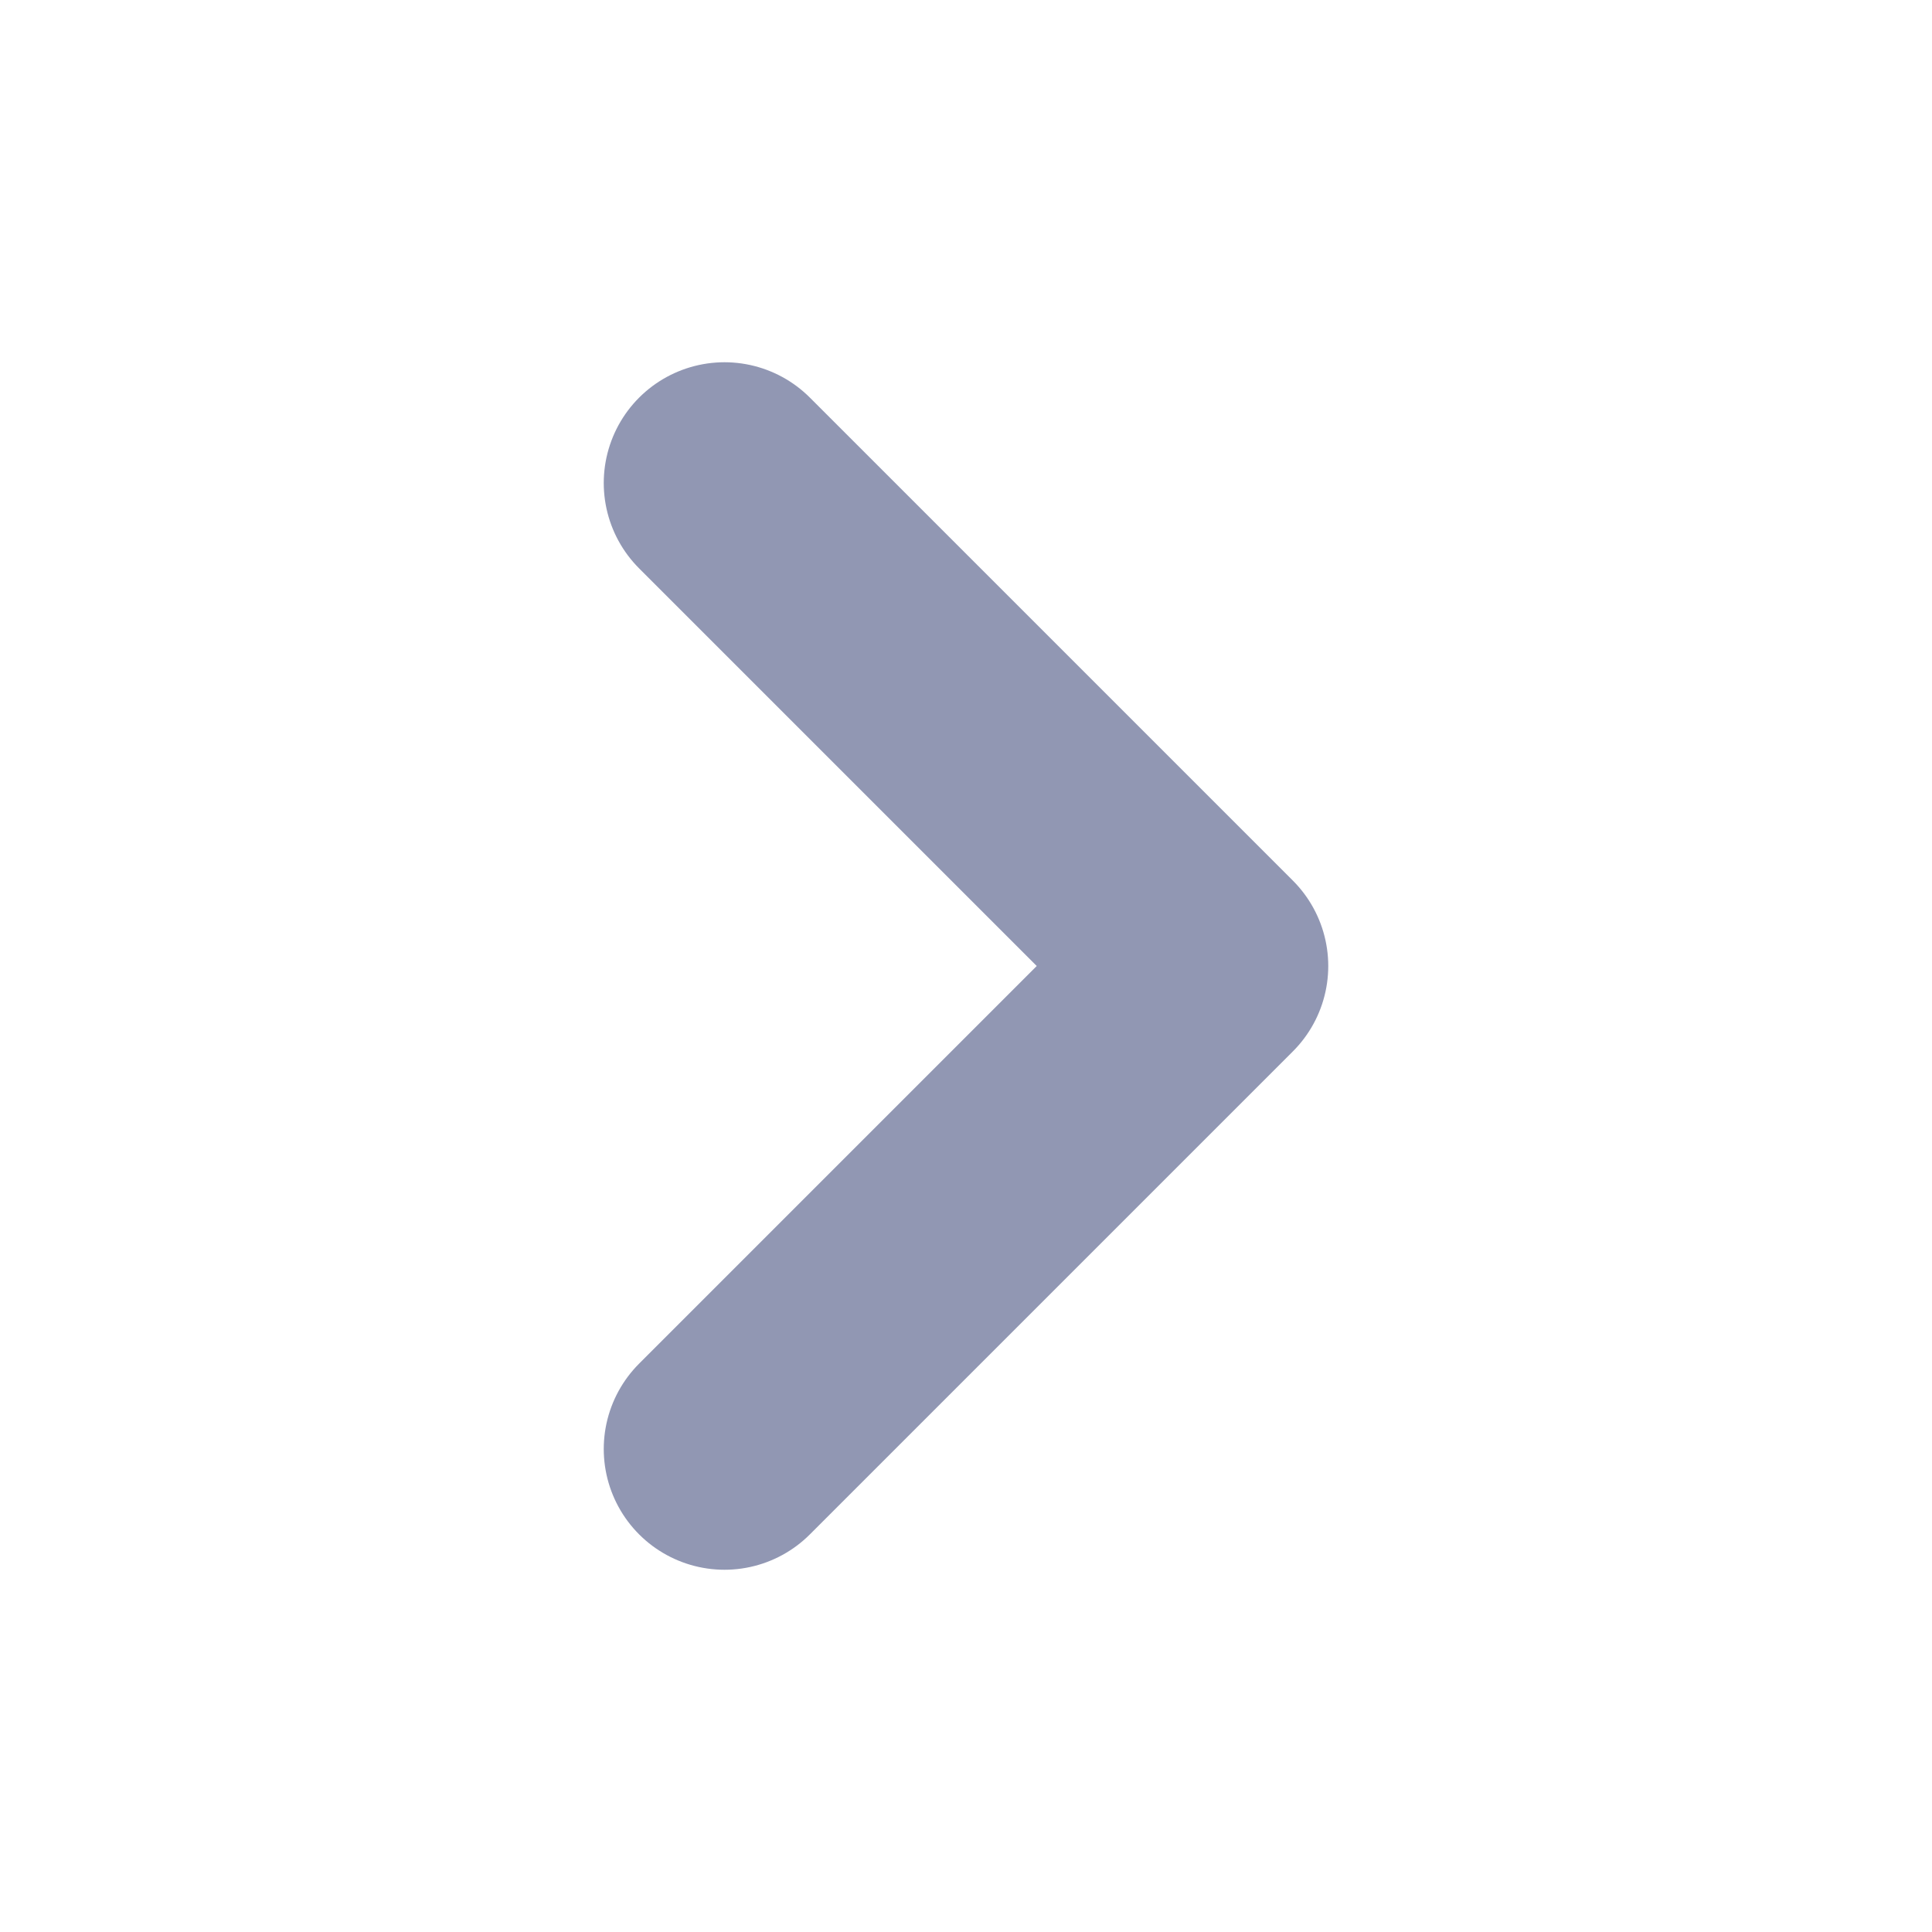
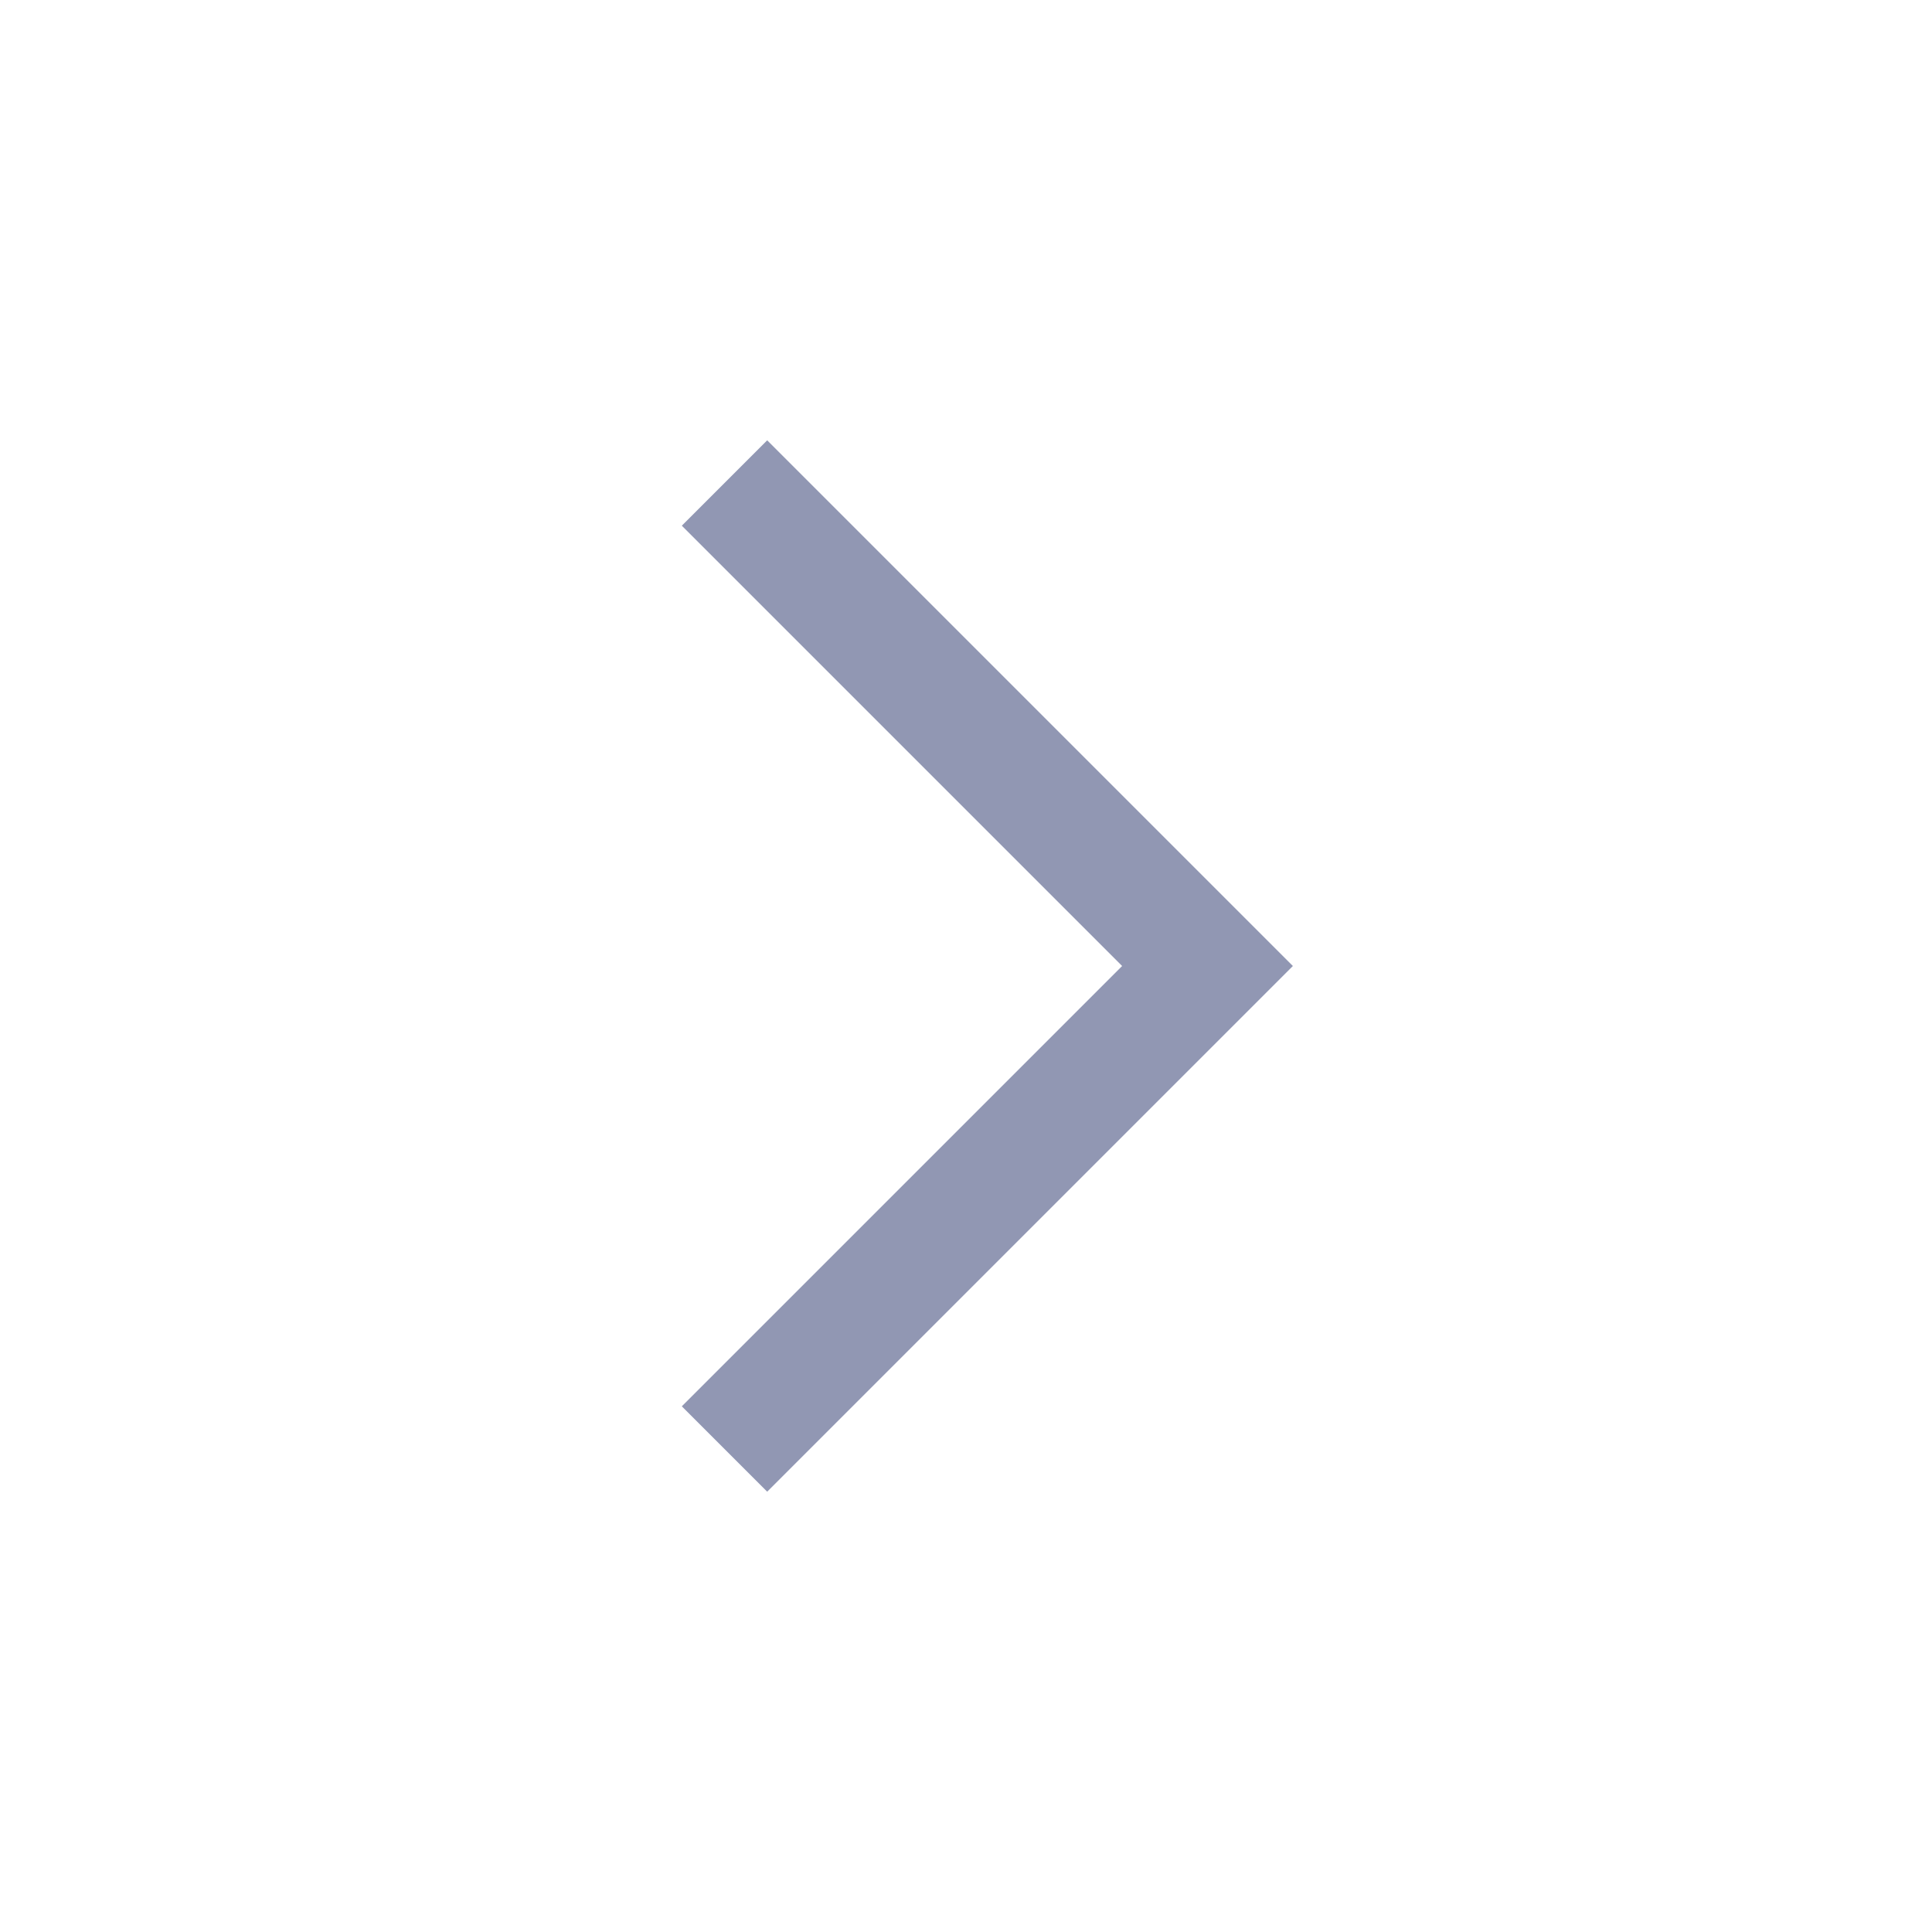
<svg xmlns="http://www.w3.org/2000/svg" width="16" height="16" viewBox="0 0 16 16" fill="none">
-   <path d="M6 12L10 8L6 4" stroke="#9197B3" stroke-width="2" stroke-linecap="round" stroke-linejoin="round" />
+   <path d="M6 12L10 8L6 4" stroke="#9197B3" strokeWidth="2" strokeLinecap="round" strokeLinejoin="round" />
</svg>
